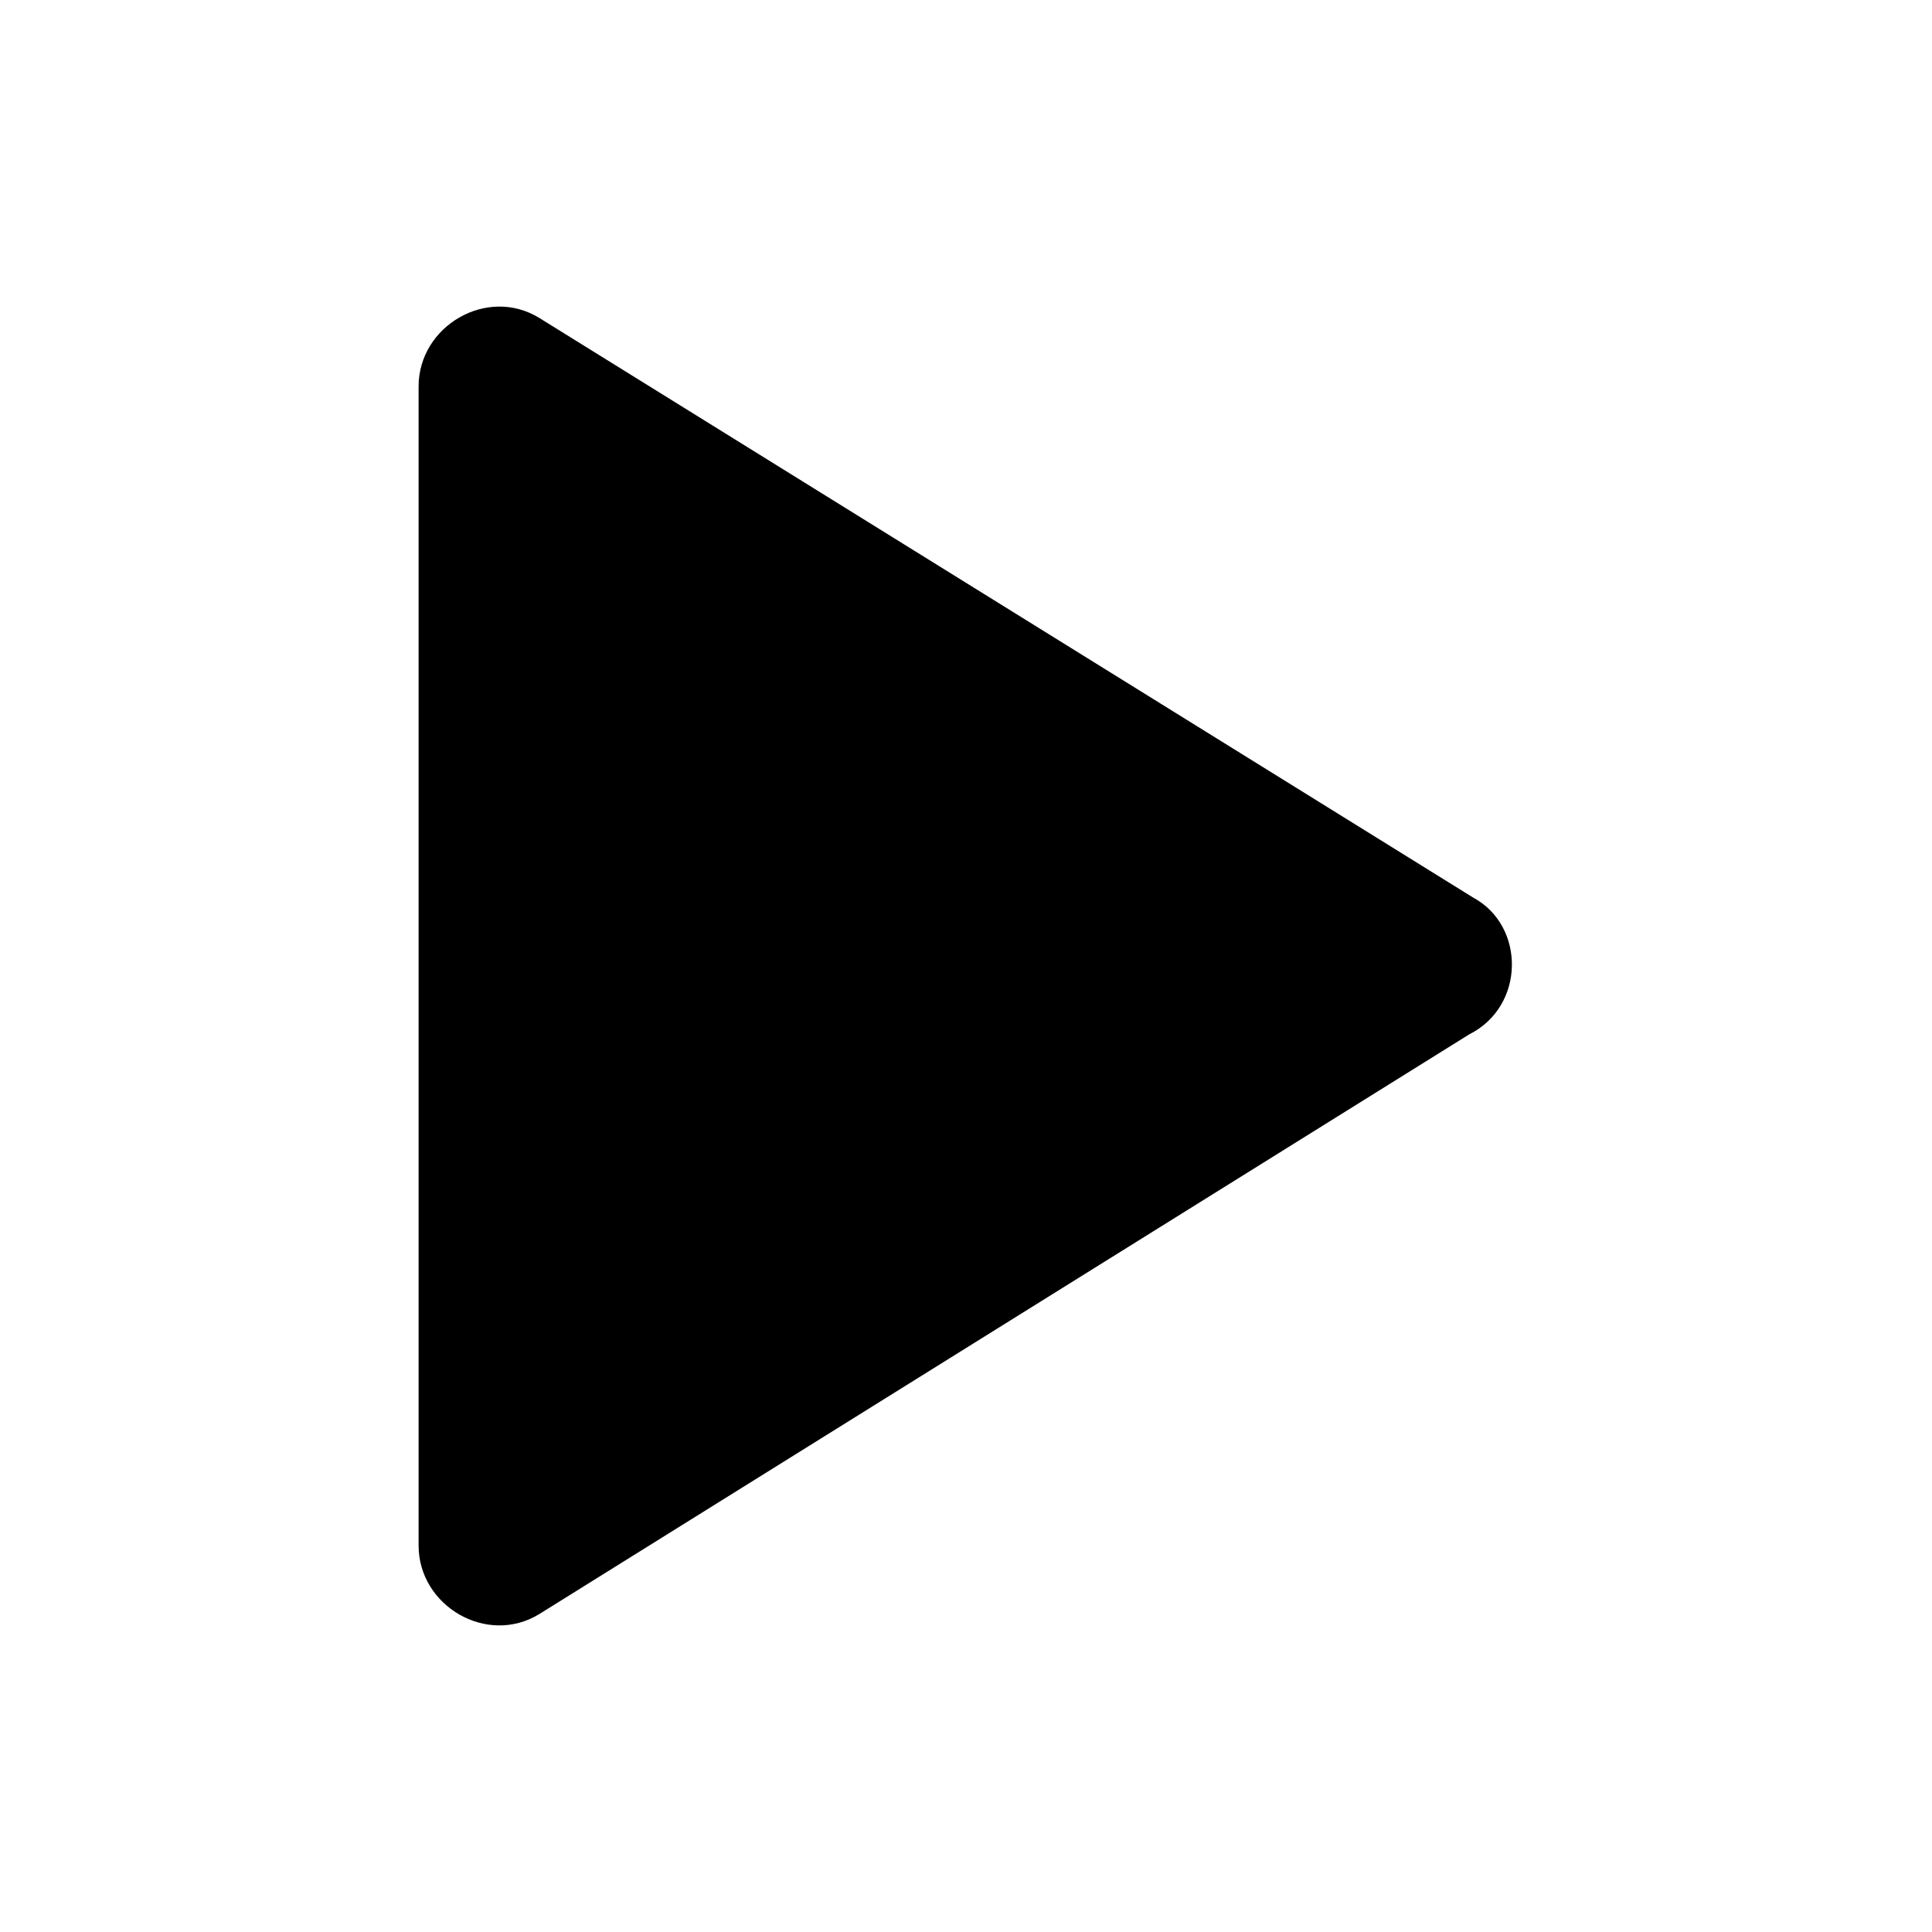
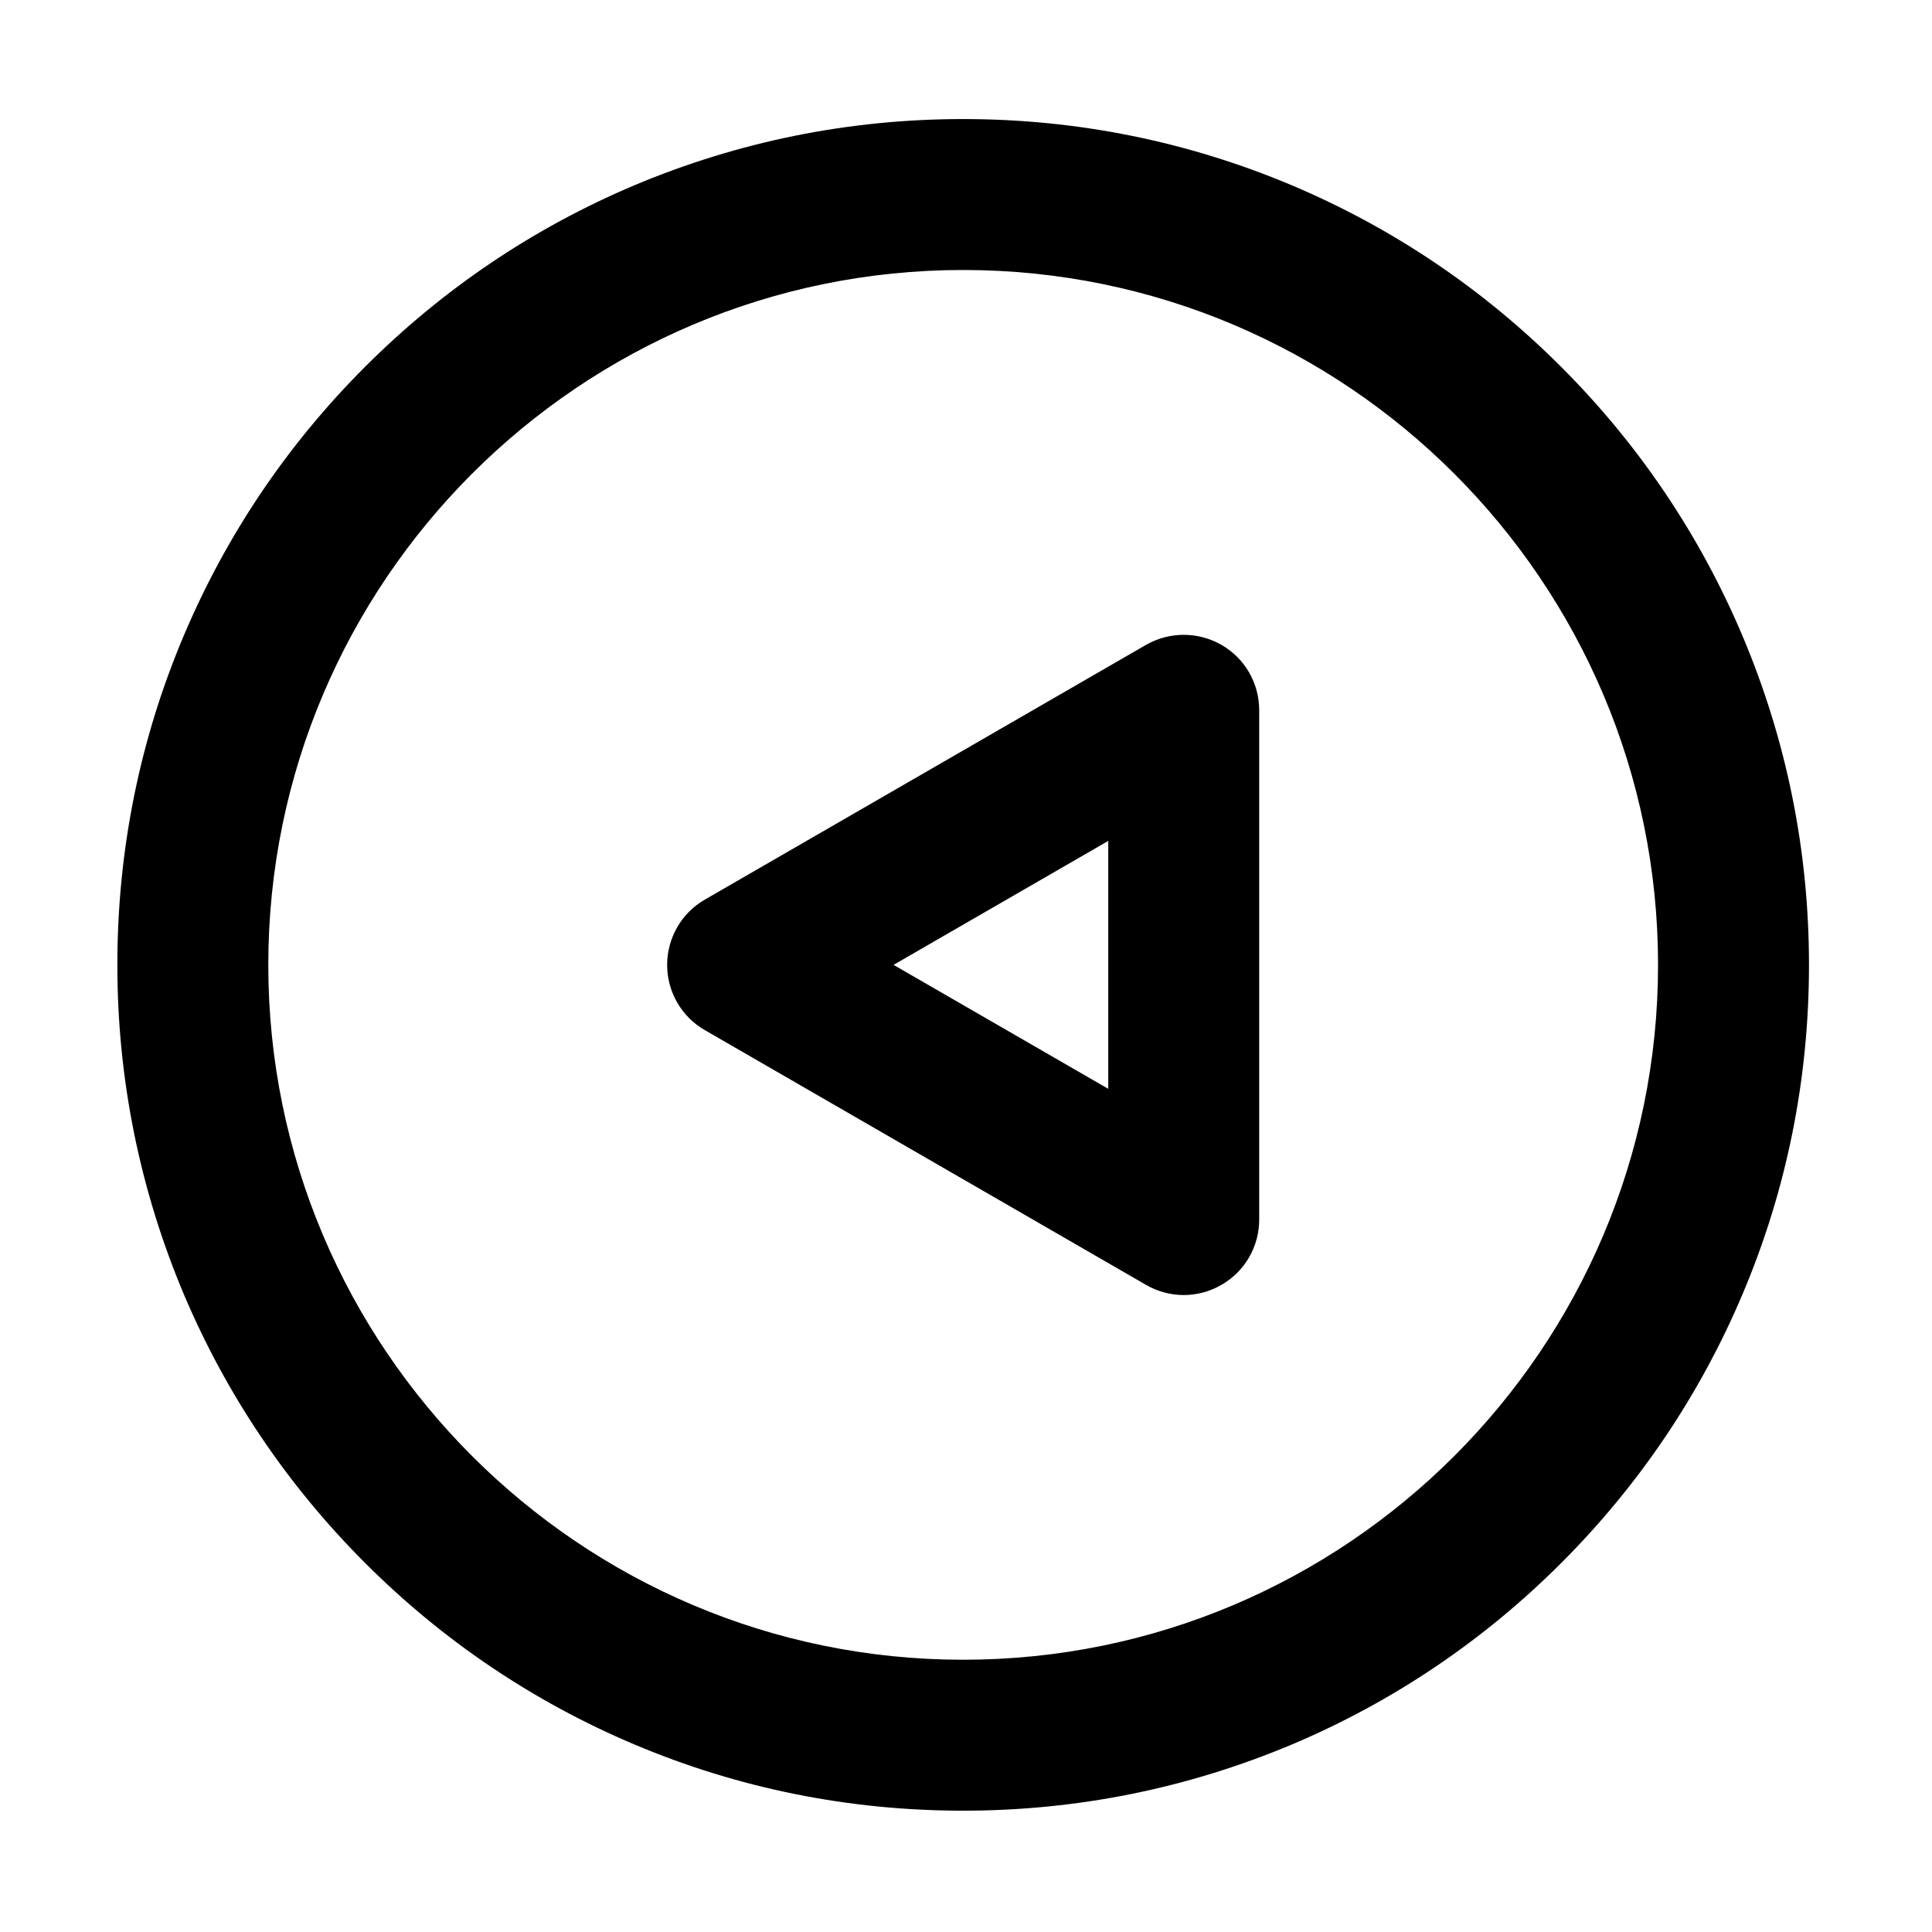
- <svg xmlns="http://www.w3.org/2000/svg" t="1623685384091" class="icon" viewBox="0 0 1024 1024" version="1.1" p-id="649" width="200" height="200">
+ <svg xmlns="http://www.w3.org/2000/svg" t="1625990427159" class="icon" viewBox="0 0 1024 1024" version="1.1" p-id="1171" width="200" height="200">
  <defs>
    <style type="text/css" />
  </defs>
-   <path d="M780.8 475.733L285.867 168.533c-27.733-17.067-64 4.267-64 36.267v614.4c0 32 36.267 53.333 64 36.267l492.8-307.2c29.867-14.933 29.867-57.6 2.133-72.533z" p-id="650" />
+   <path d="M923.5 336.9c-22.6-53.4-54.9-101.3-96.1-142.5-41.2-41.2-89.1-73.5-142.5-96.1C629.7 75 571 63.1 510.5 63.1S391.3 75 336 98.3c-53.4 22.6-101.3 54.9-142.5 96.1-41.2 41.2-73.5 89.1-96.1 142.5-23.4 55.3-35.2 114-35.2 174.5s11.9 119.2 35.2 174.5c22.6 53.4 54.9 101.3 96.1 142.5 41.2 41.2 89.1 73.5 142.5 96.1 55.3 23.4 114 35.2 174.5 35.2s119.2-11.9 174.5-35.2c53.4-22.6 101.3-54.9 142.5-96.1 41.2-41.2 73.5-89.1 96.1-142.5 23.4-55.3 35.2-114 35.2-174.5s-11.9-119.2-35.3-174.5z m-413 542.8c-203.1 0-368.3-165.2-368.3-368.3 0-203.1 165.2-368.3 368.3-368.3 203.1 0 368.3 165.2 368.3 368.3 0 203.1-165.2 368.3-368.3 368.3z" p-id="1172" />
+   <path d="M647.4 341.8c-12.4-7.1-27.6-7.1-40 0l-233.8 135c-12.4 7.1-20 20.4-20 34.6 0 14.3 7.6 27.5 20 34.6l233.8 135c6.2 3.6 13.1 5.4 20 5.4s13.8-1.8 20-5.4c12.4-7.1 20-20.3 20-34.6v-270c0-14.3-7.6-27.5-20-34.6z m-60 235.3l-113.8-65.7 113.8-65.7v131.4z" p-id="1173" />
</svg>
